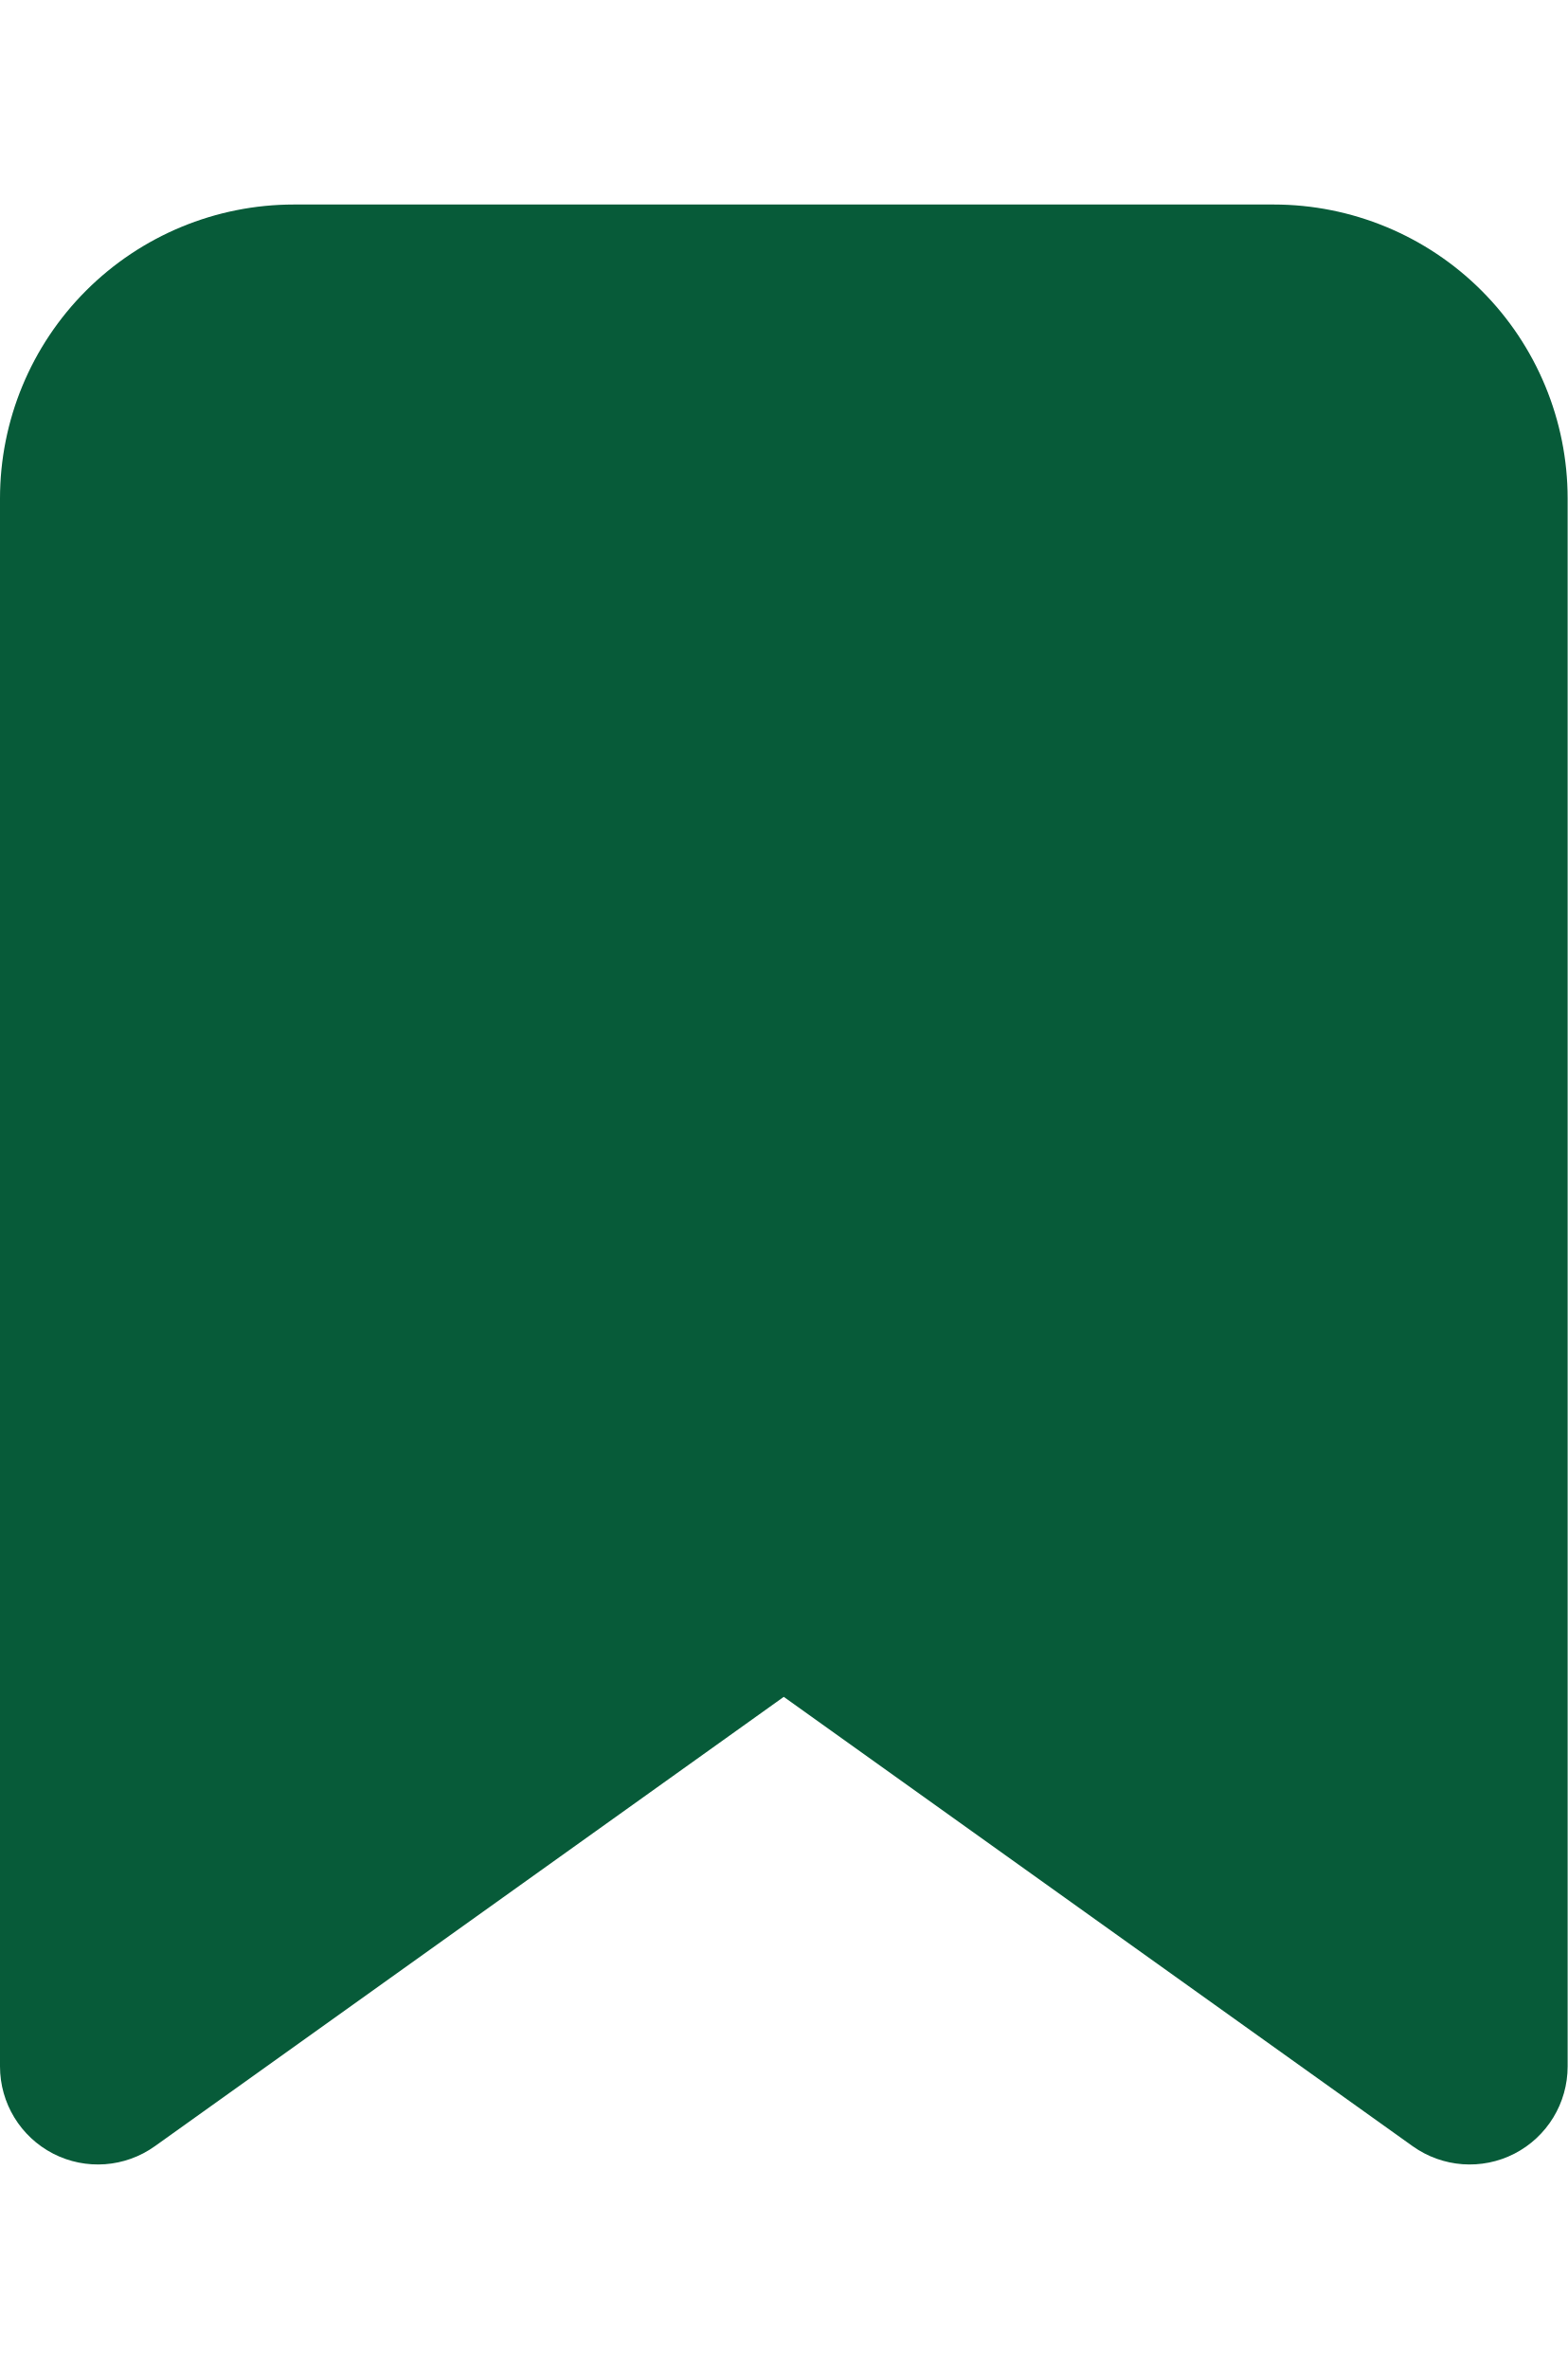
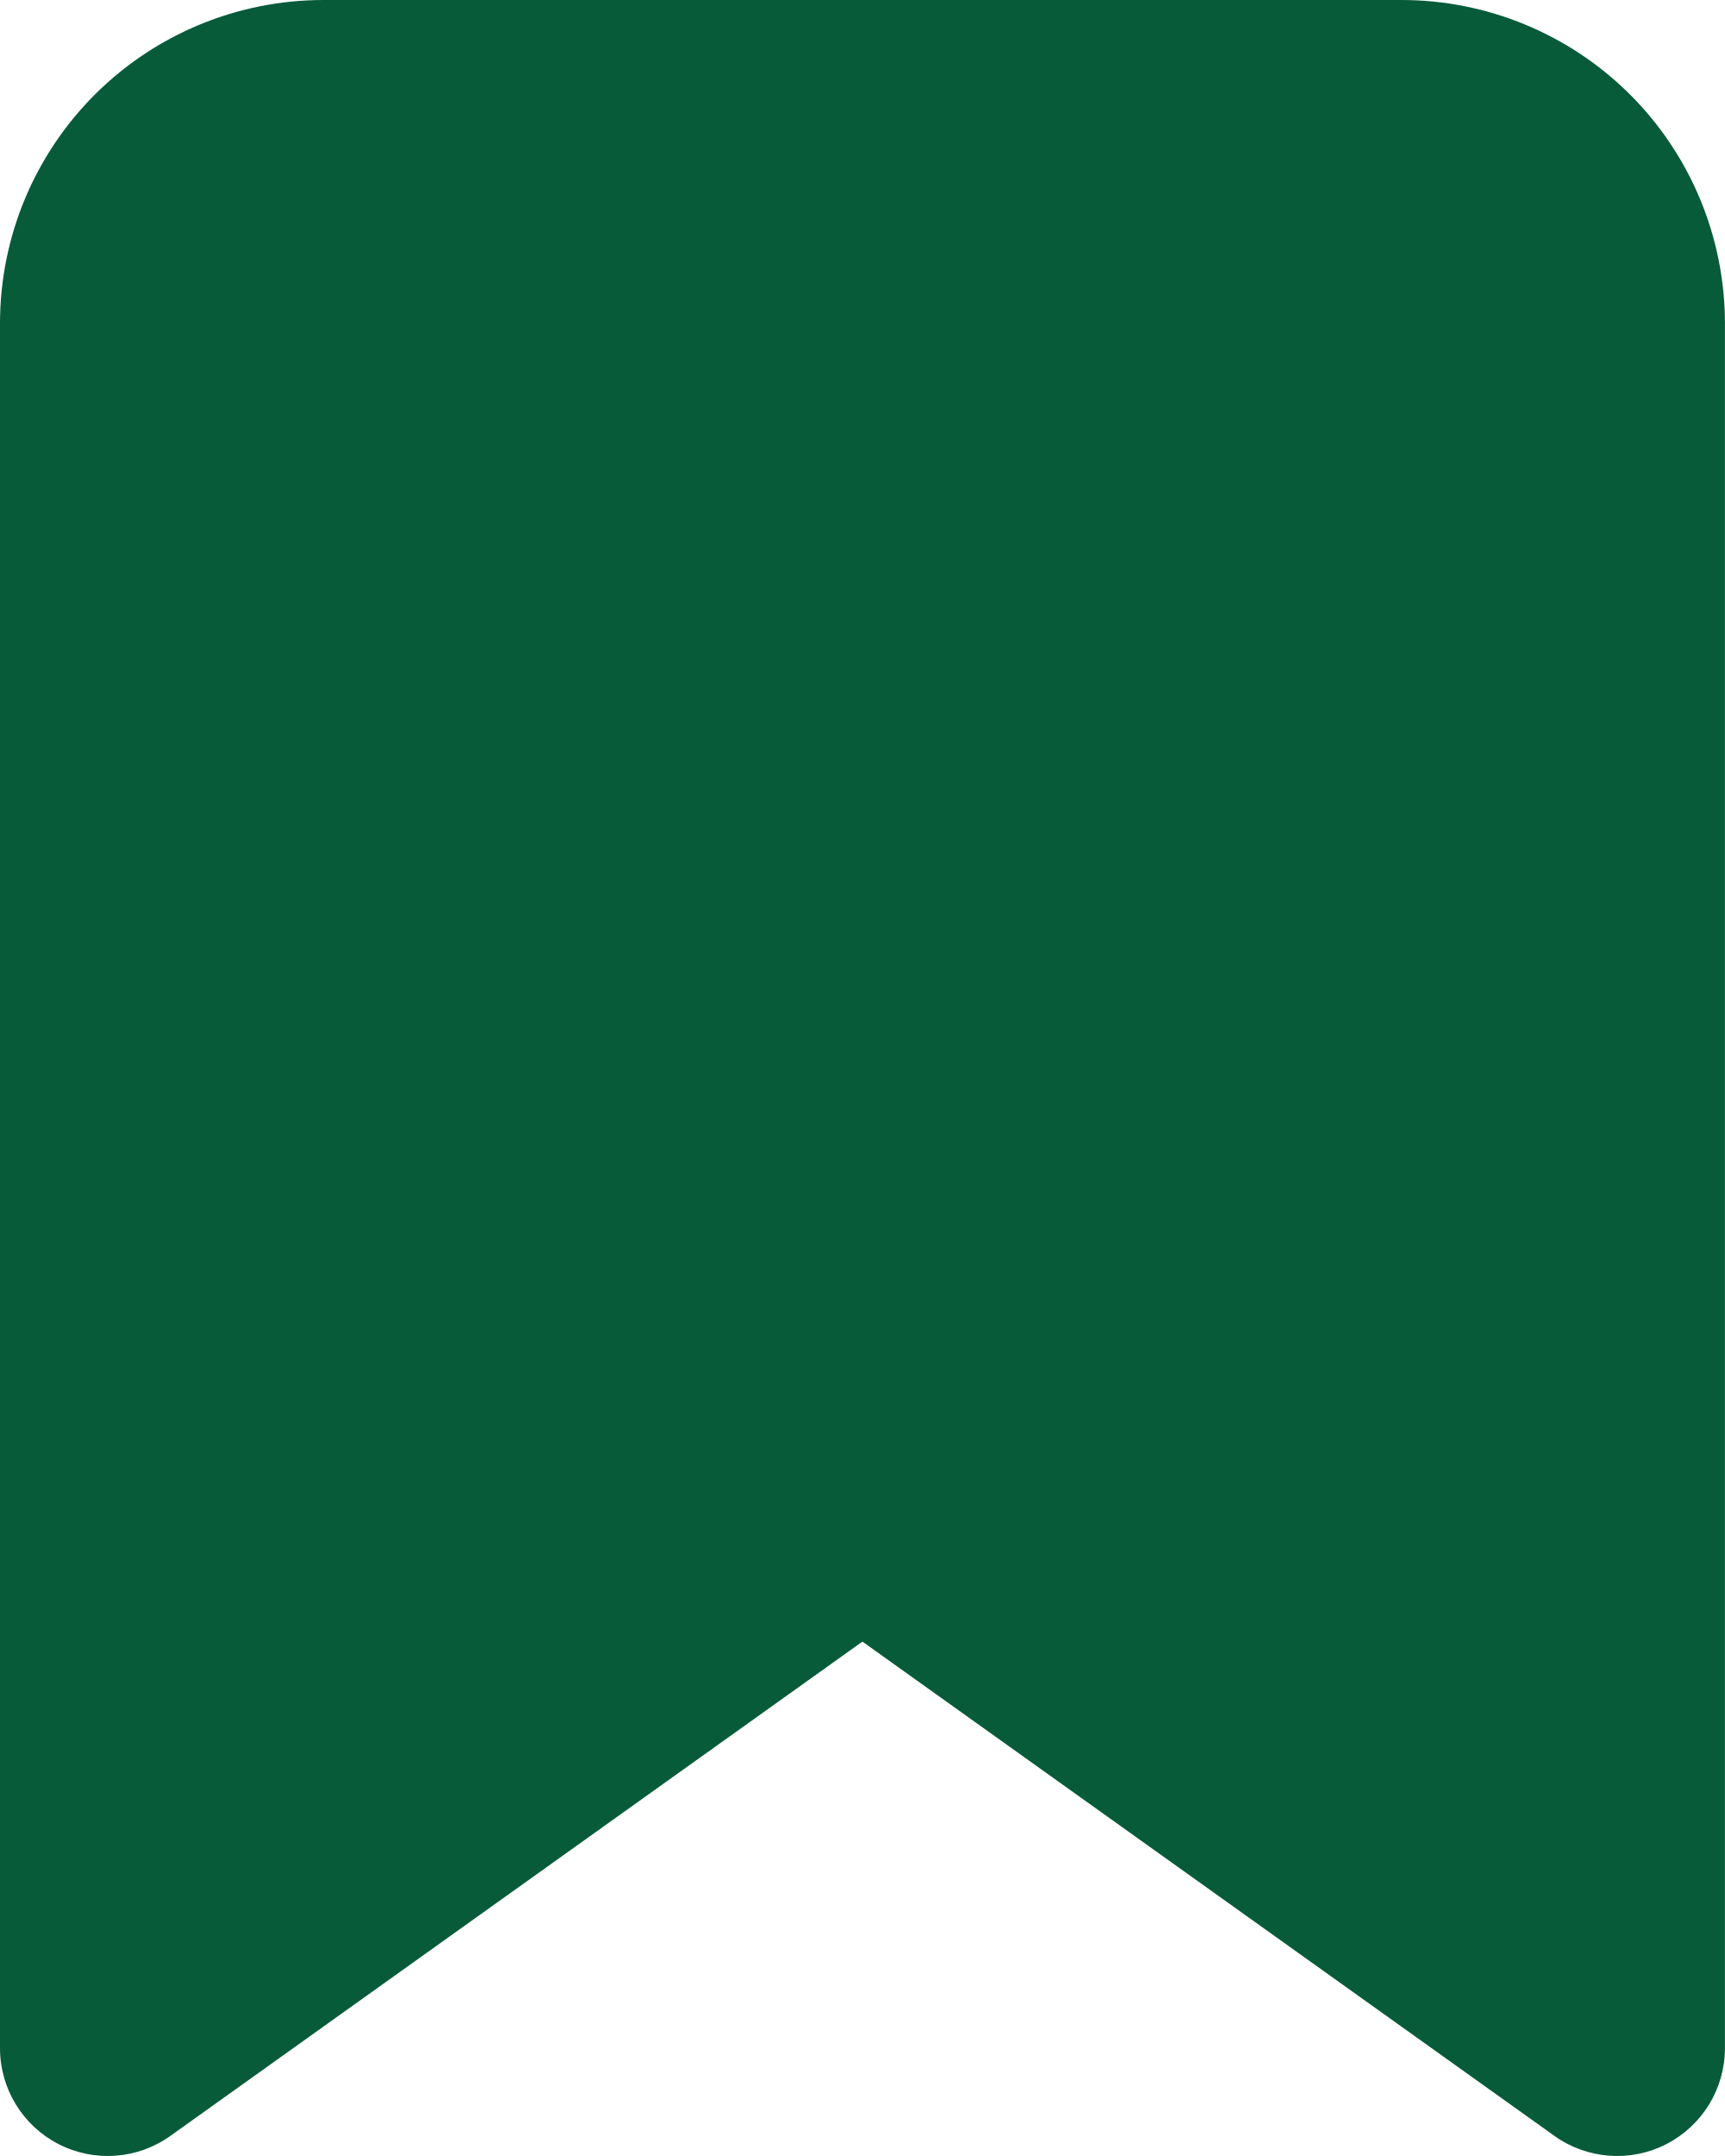
- <svg xmlns="http://www.w3.org/2000/svg" preserveAspectRatio="none" overflow="visible" style="display: block;" width="15.333" height="23.167" viewBox="0 0 15.333 23.167" fill="none">
-   <g id="Bookmark">
-     <path id="Bookmark_2" d="M12.458 2C13.22 2 13.952 2.303 14.491 2.842C15.03 3.381 15.333 4.113 15.333 4.875V20.208C15.333 20.567 15.133 20.896 14.813 21.061C14.494 21.225 14.11 21.197 13.817 20.988L7.666 16.594L1.515 20.988C1.223 21.197 0.839 21.225 0.52 21.061C0.2 20.896 0 20.567 0 20.208V4.875C0 4.112 0.303 3.381 0.842 2.842C1.381 2.303 2.112 2 2.875 2H12.458Z" fill="#075B39" />
-   </g>
+ <svg xmlns="http://www.w3.org/2000/svg" preserveAspectRatio="none" overflow="visible" style="display: block;" width="15.333" height="19.167" viewBox="0 0 15.333 19.167" fill="none">
+   <path id="bookmark/selected" d="M12.458 0C13.22 0 13.952 0.303 14.491 0.842C15.03 1.381 15.333 2.113 15.333 2.875V18.208C15.333 18.567 15.133 18.896 14.813 19.061C14.494 19.225 14.11 19.197 13.817 18.988L7.666 14.594L1.515 18.988C1.223 19.197 0.839 19.225 0.52 19.061C0.2 18.896 0 18.567 0 18.208V2.875C0 2.112 0.303 1.381 0.842 0.842C1.381 0.303 2.112 0 2.875 0H12.458Z" fill="#075B39" />
</svg>
